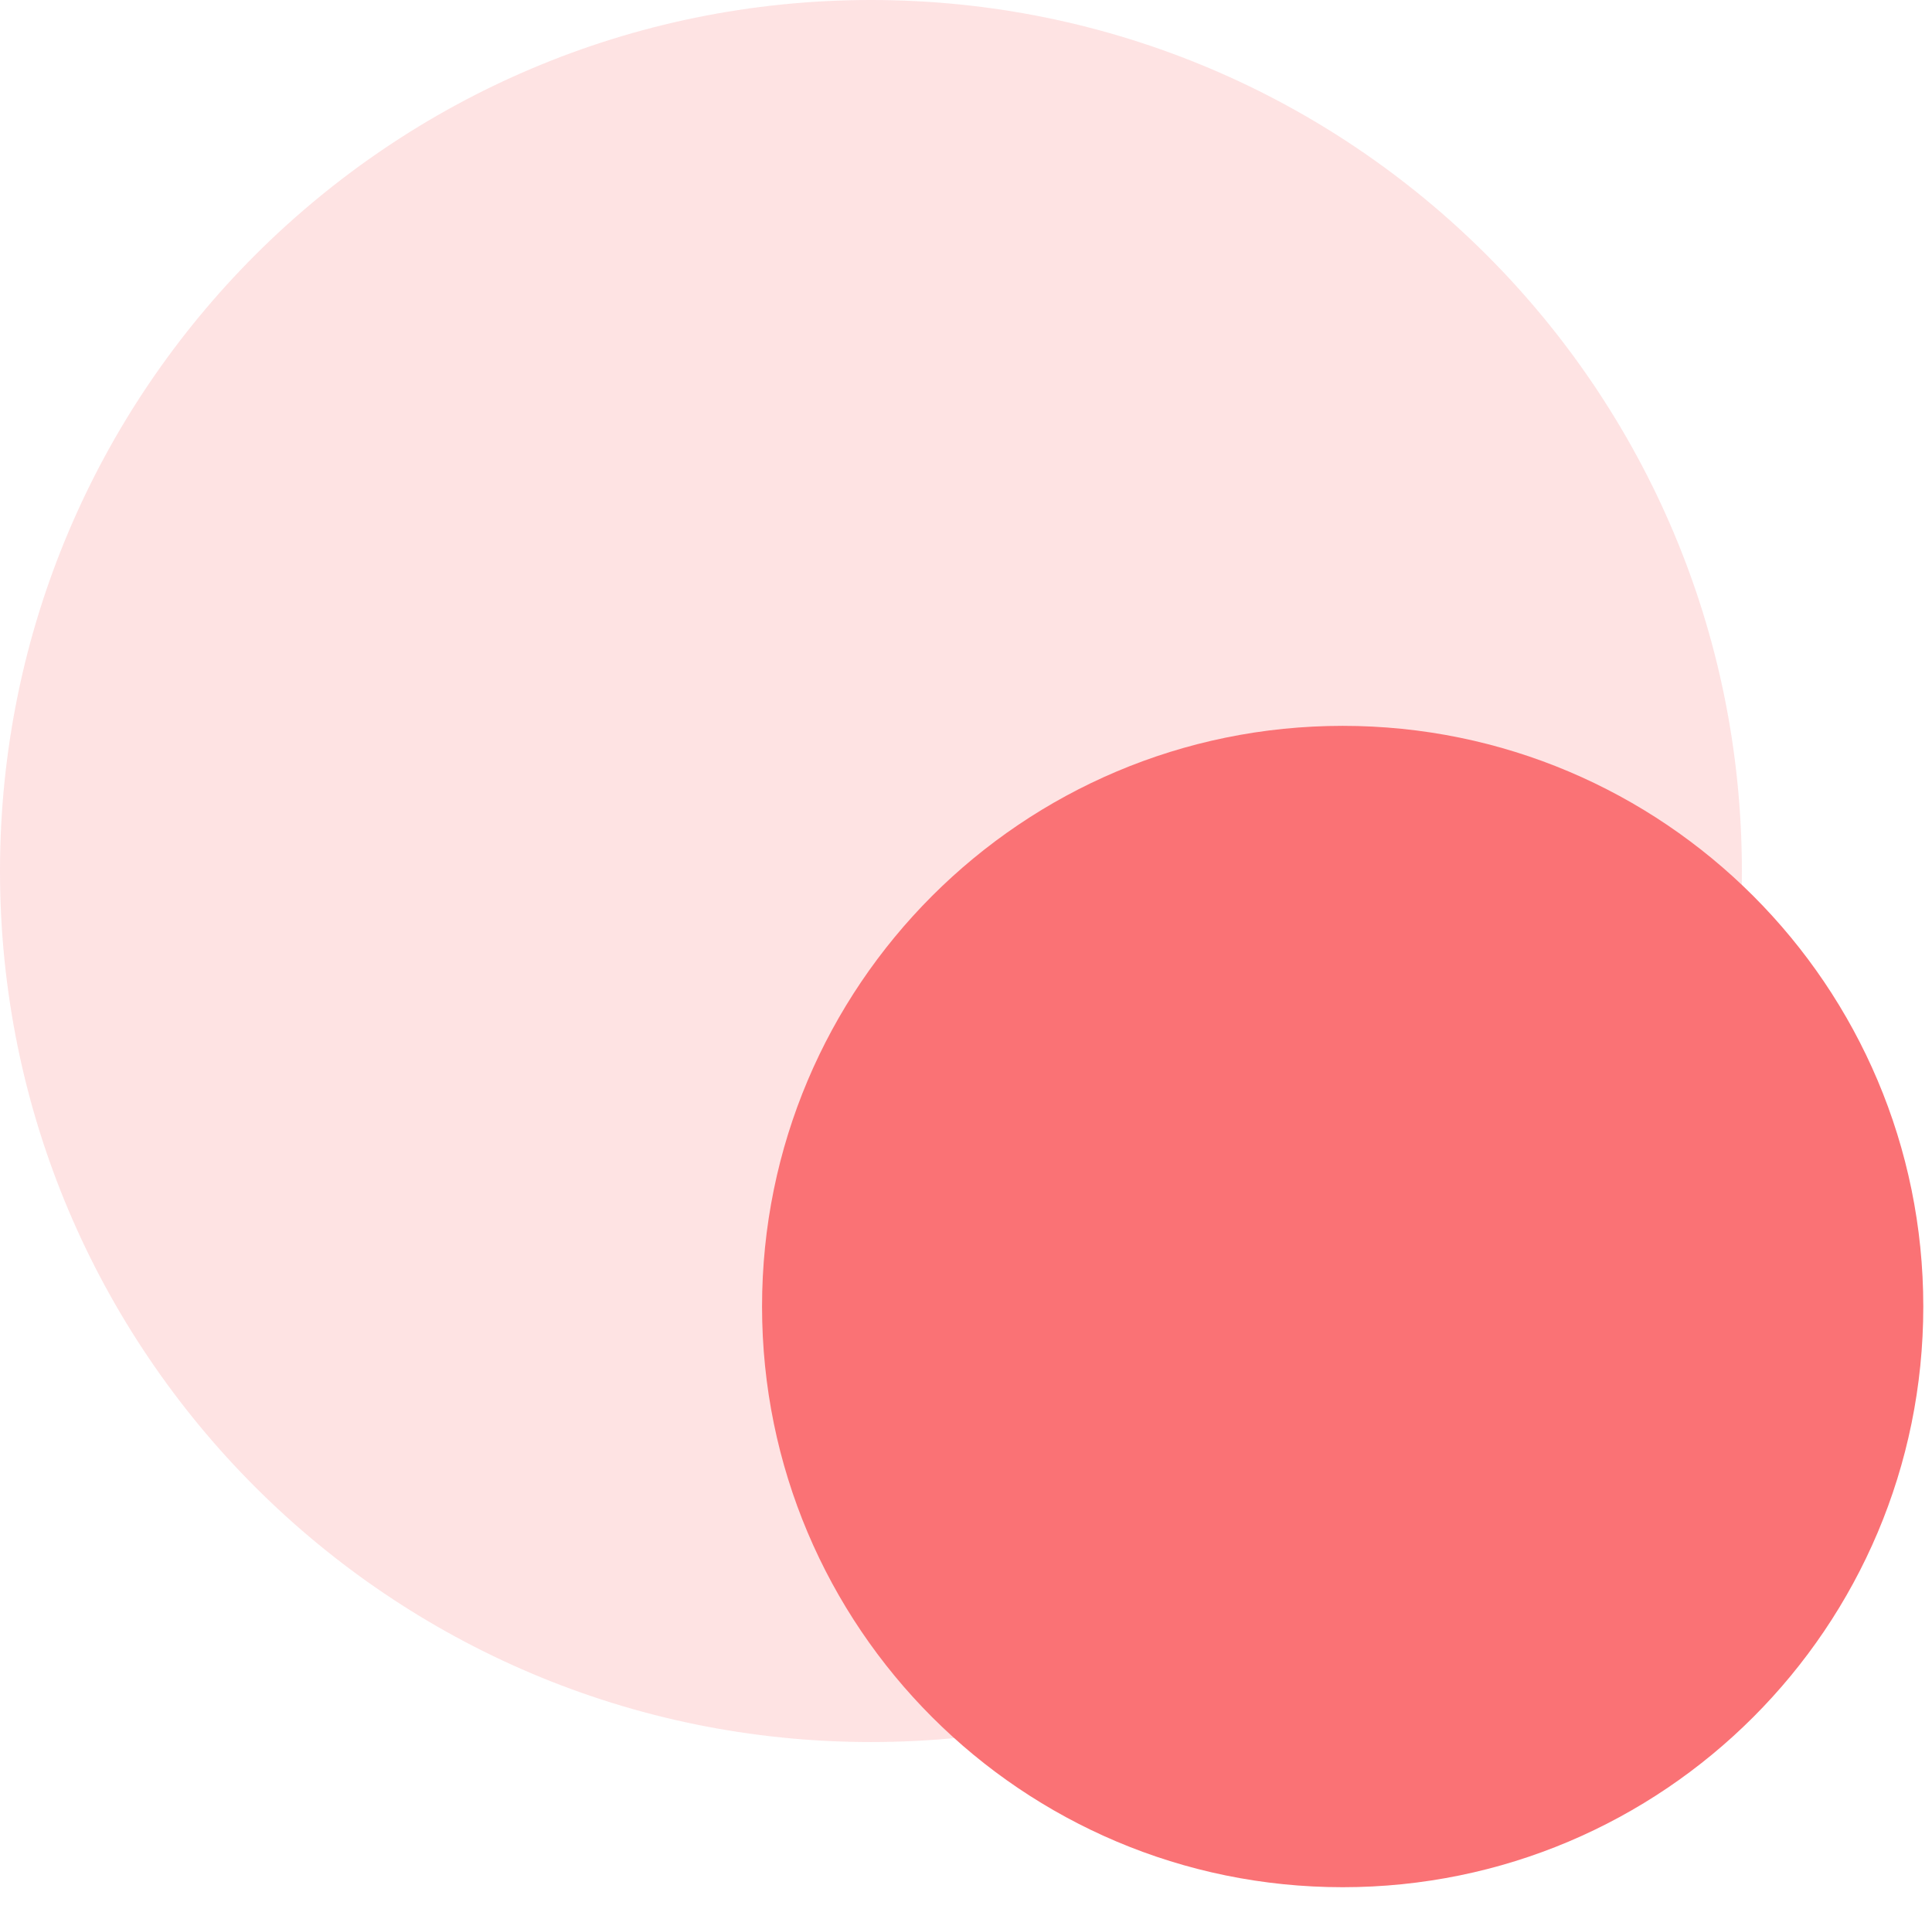
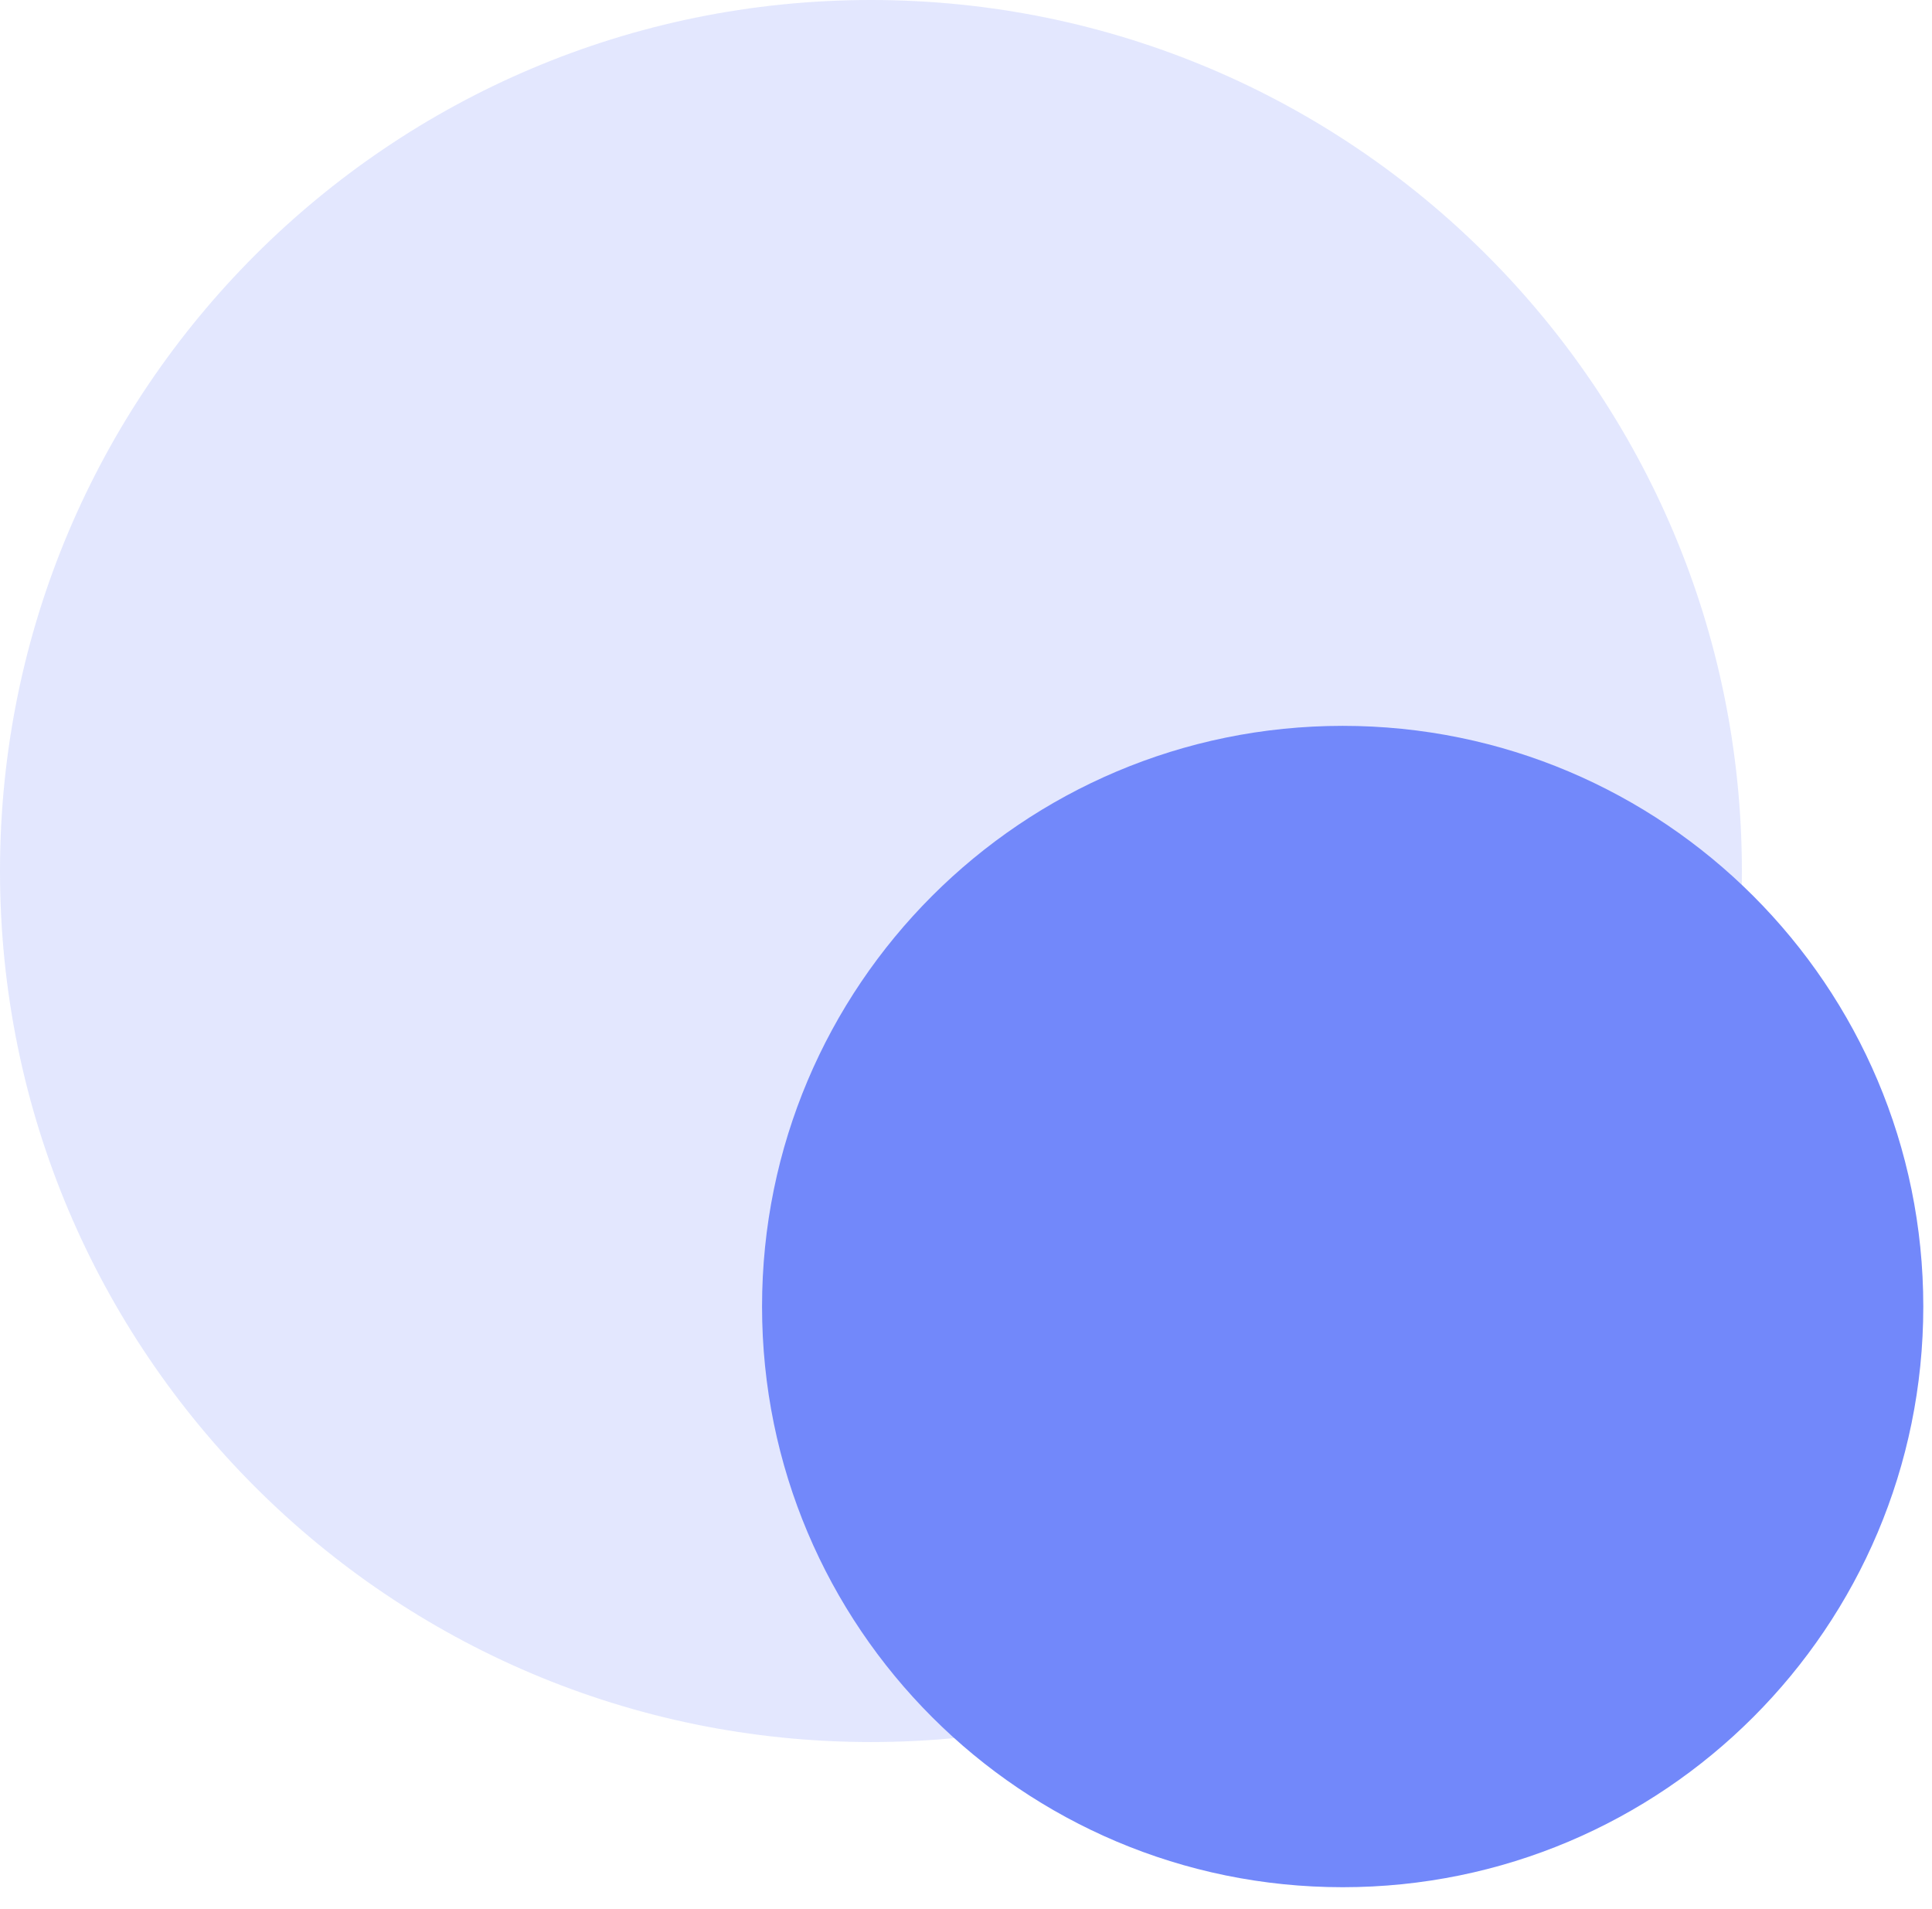
<svg xmlns="http://www.w3.org/2000/svg" width="83" height="82" viewBox="0 0 83 82" fill="none">
-   <rect opacity="0.2" width="74.832" height="74.832" rx="37.416" fill="#FA7275" />
-   <rect x="32.738" y="31.18" width="49.888" height="49.888" rx="24.944" fill="#FA7275" />
+   <rect opacity="0.2" width="74.832" height="74.832" rx="37.416" fill="#7288FA" />
+   <rect x="32.738" y="31.18" width="49.888" height="49.888" rx="24.944" fill="#7288FA" />
</svg>
